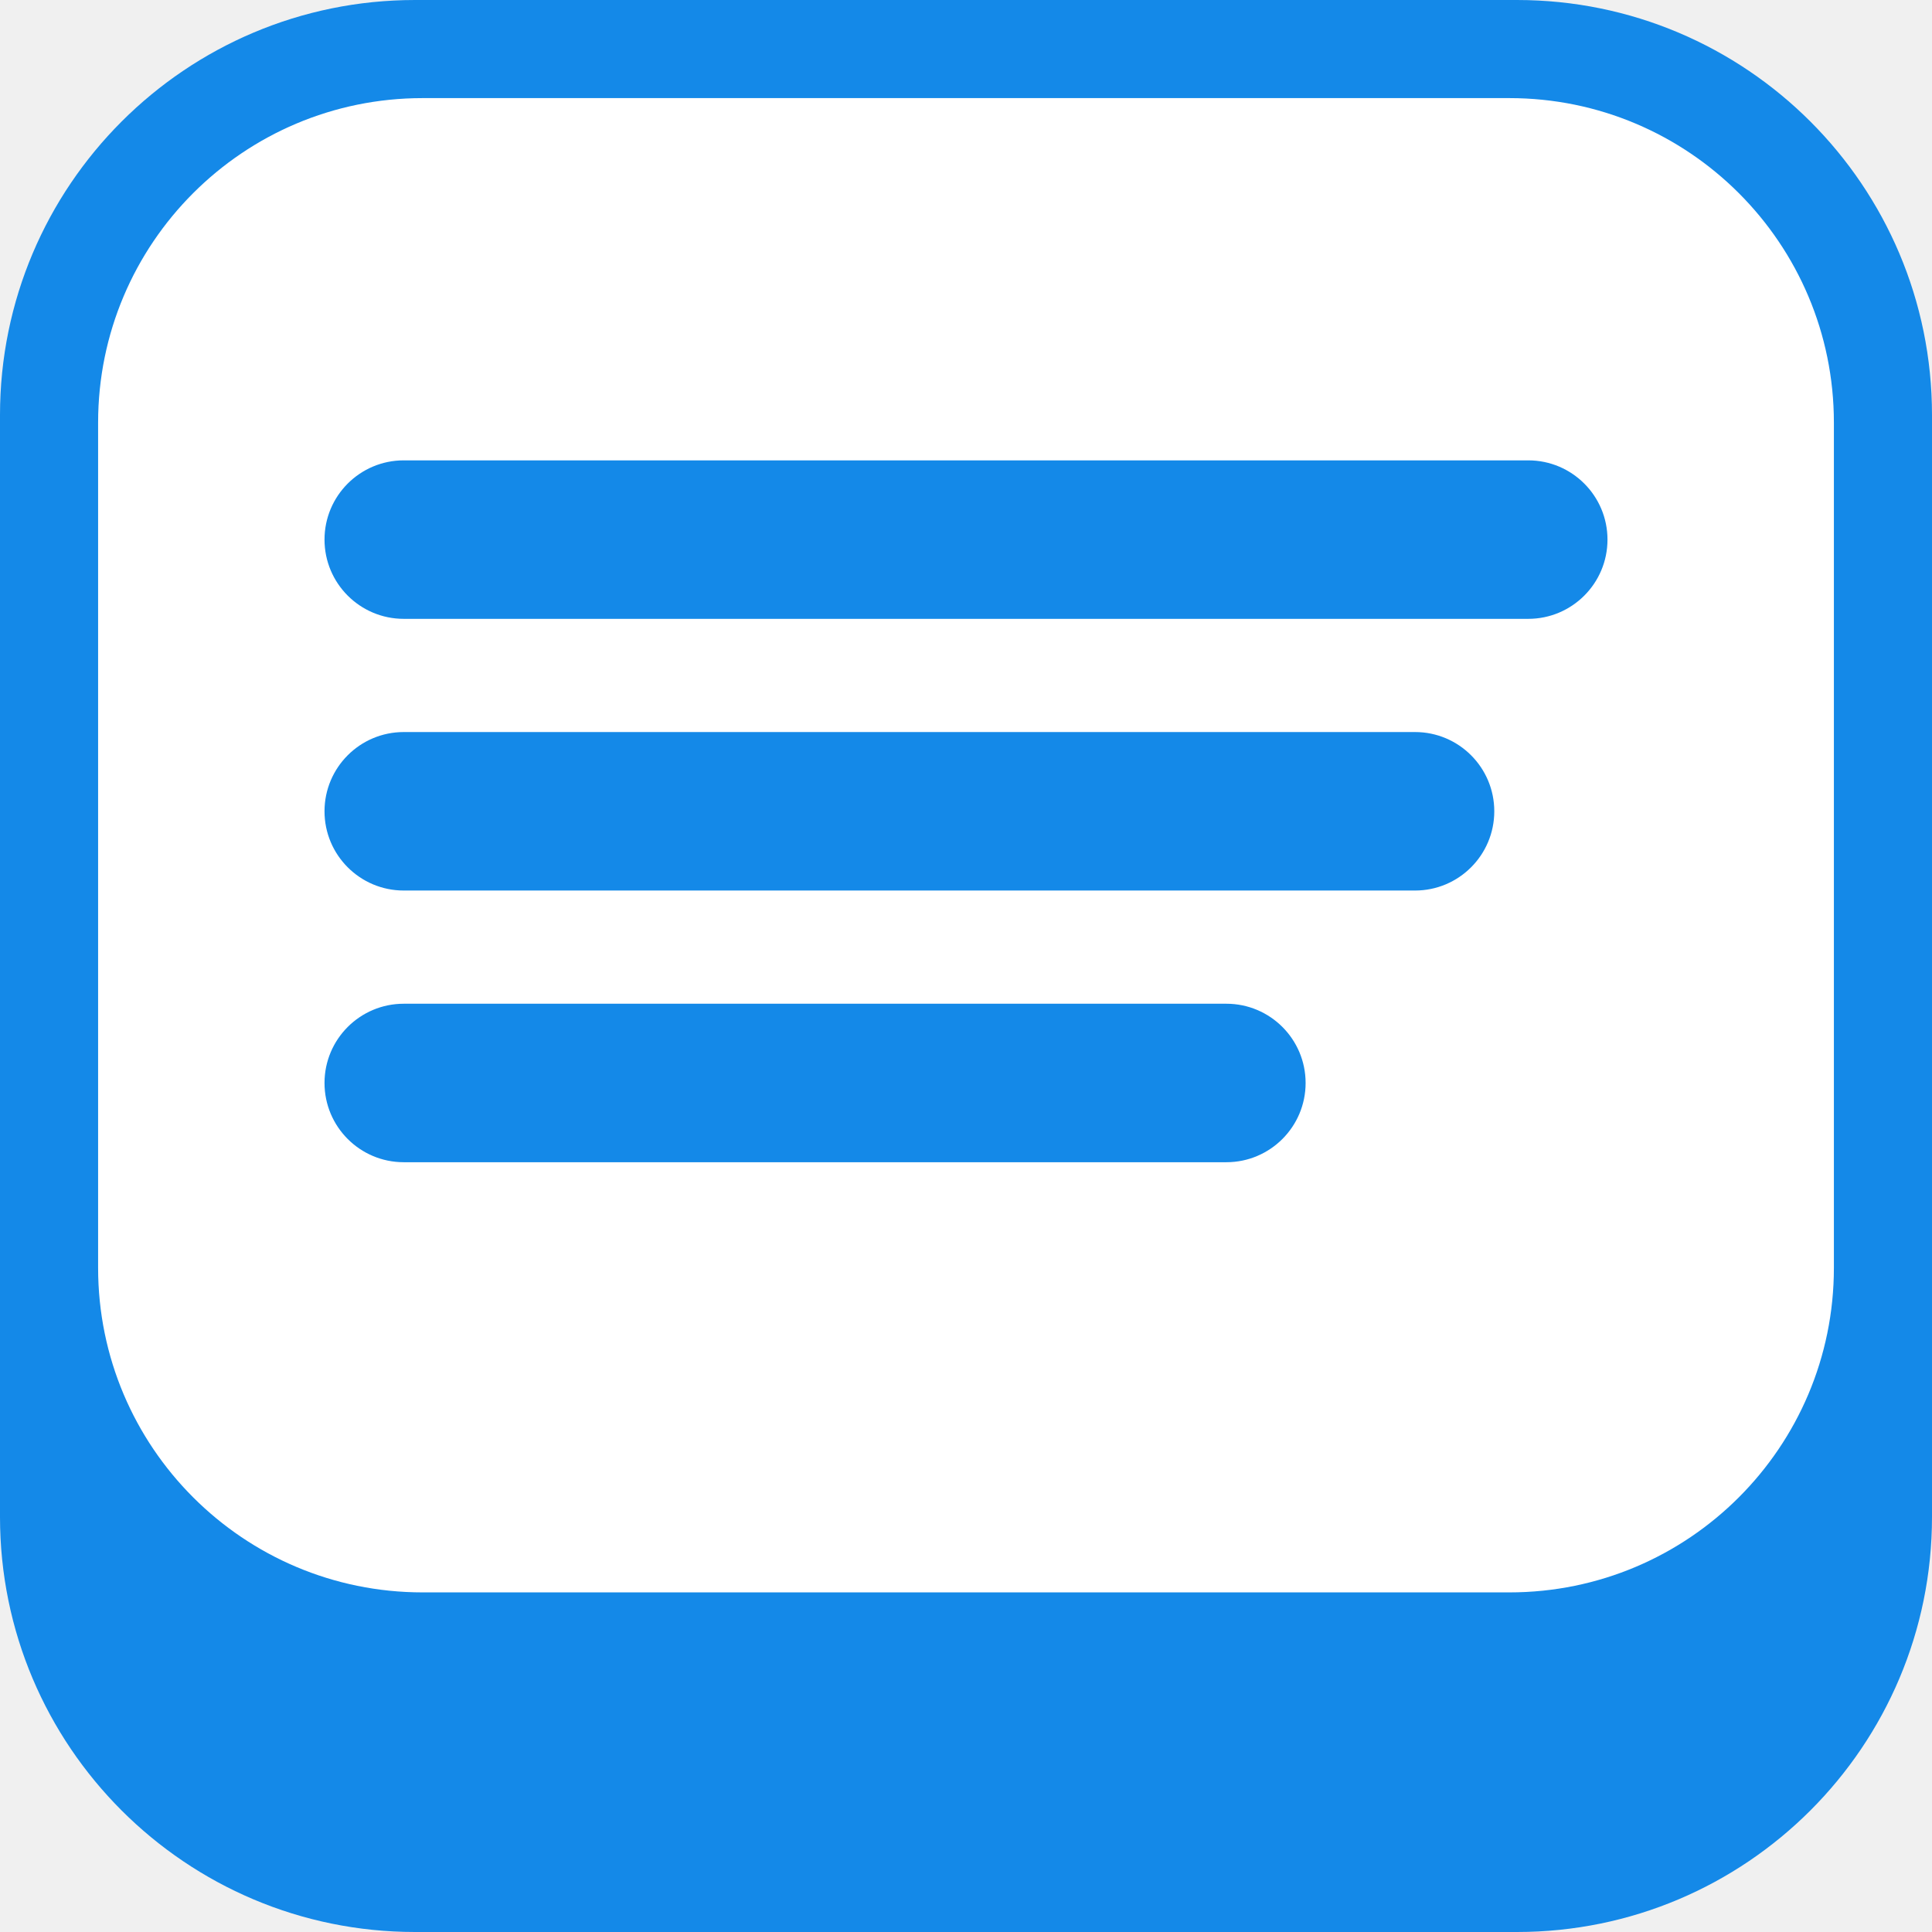
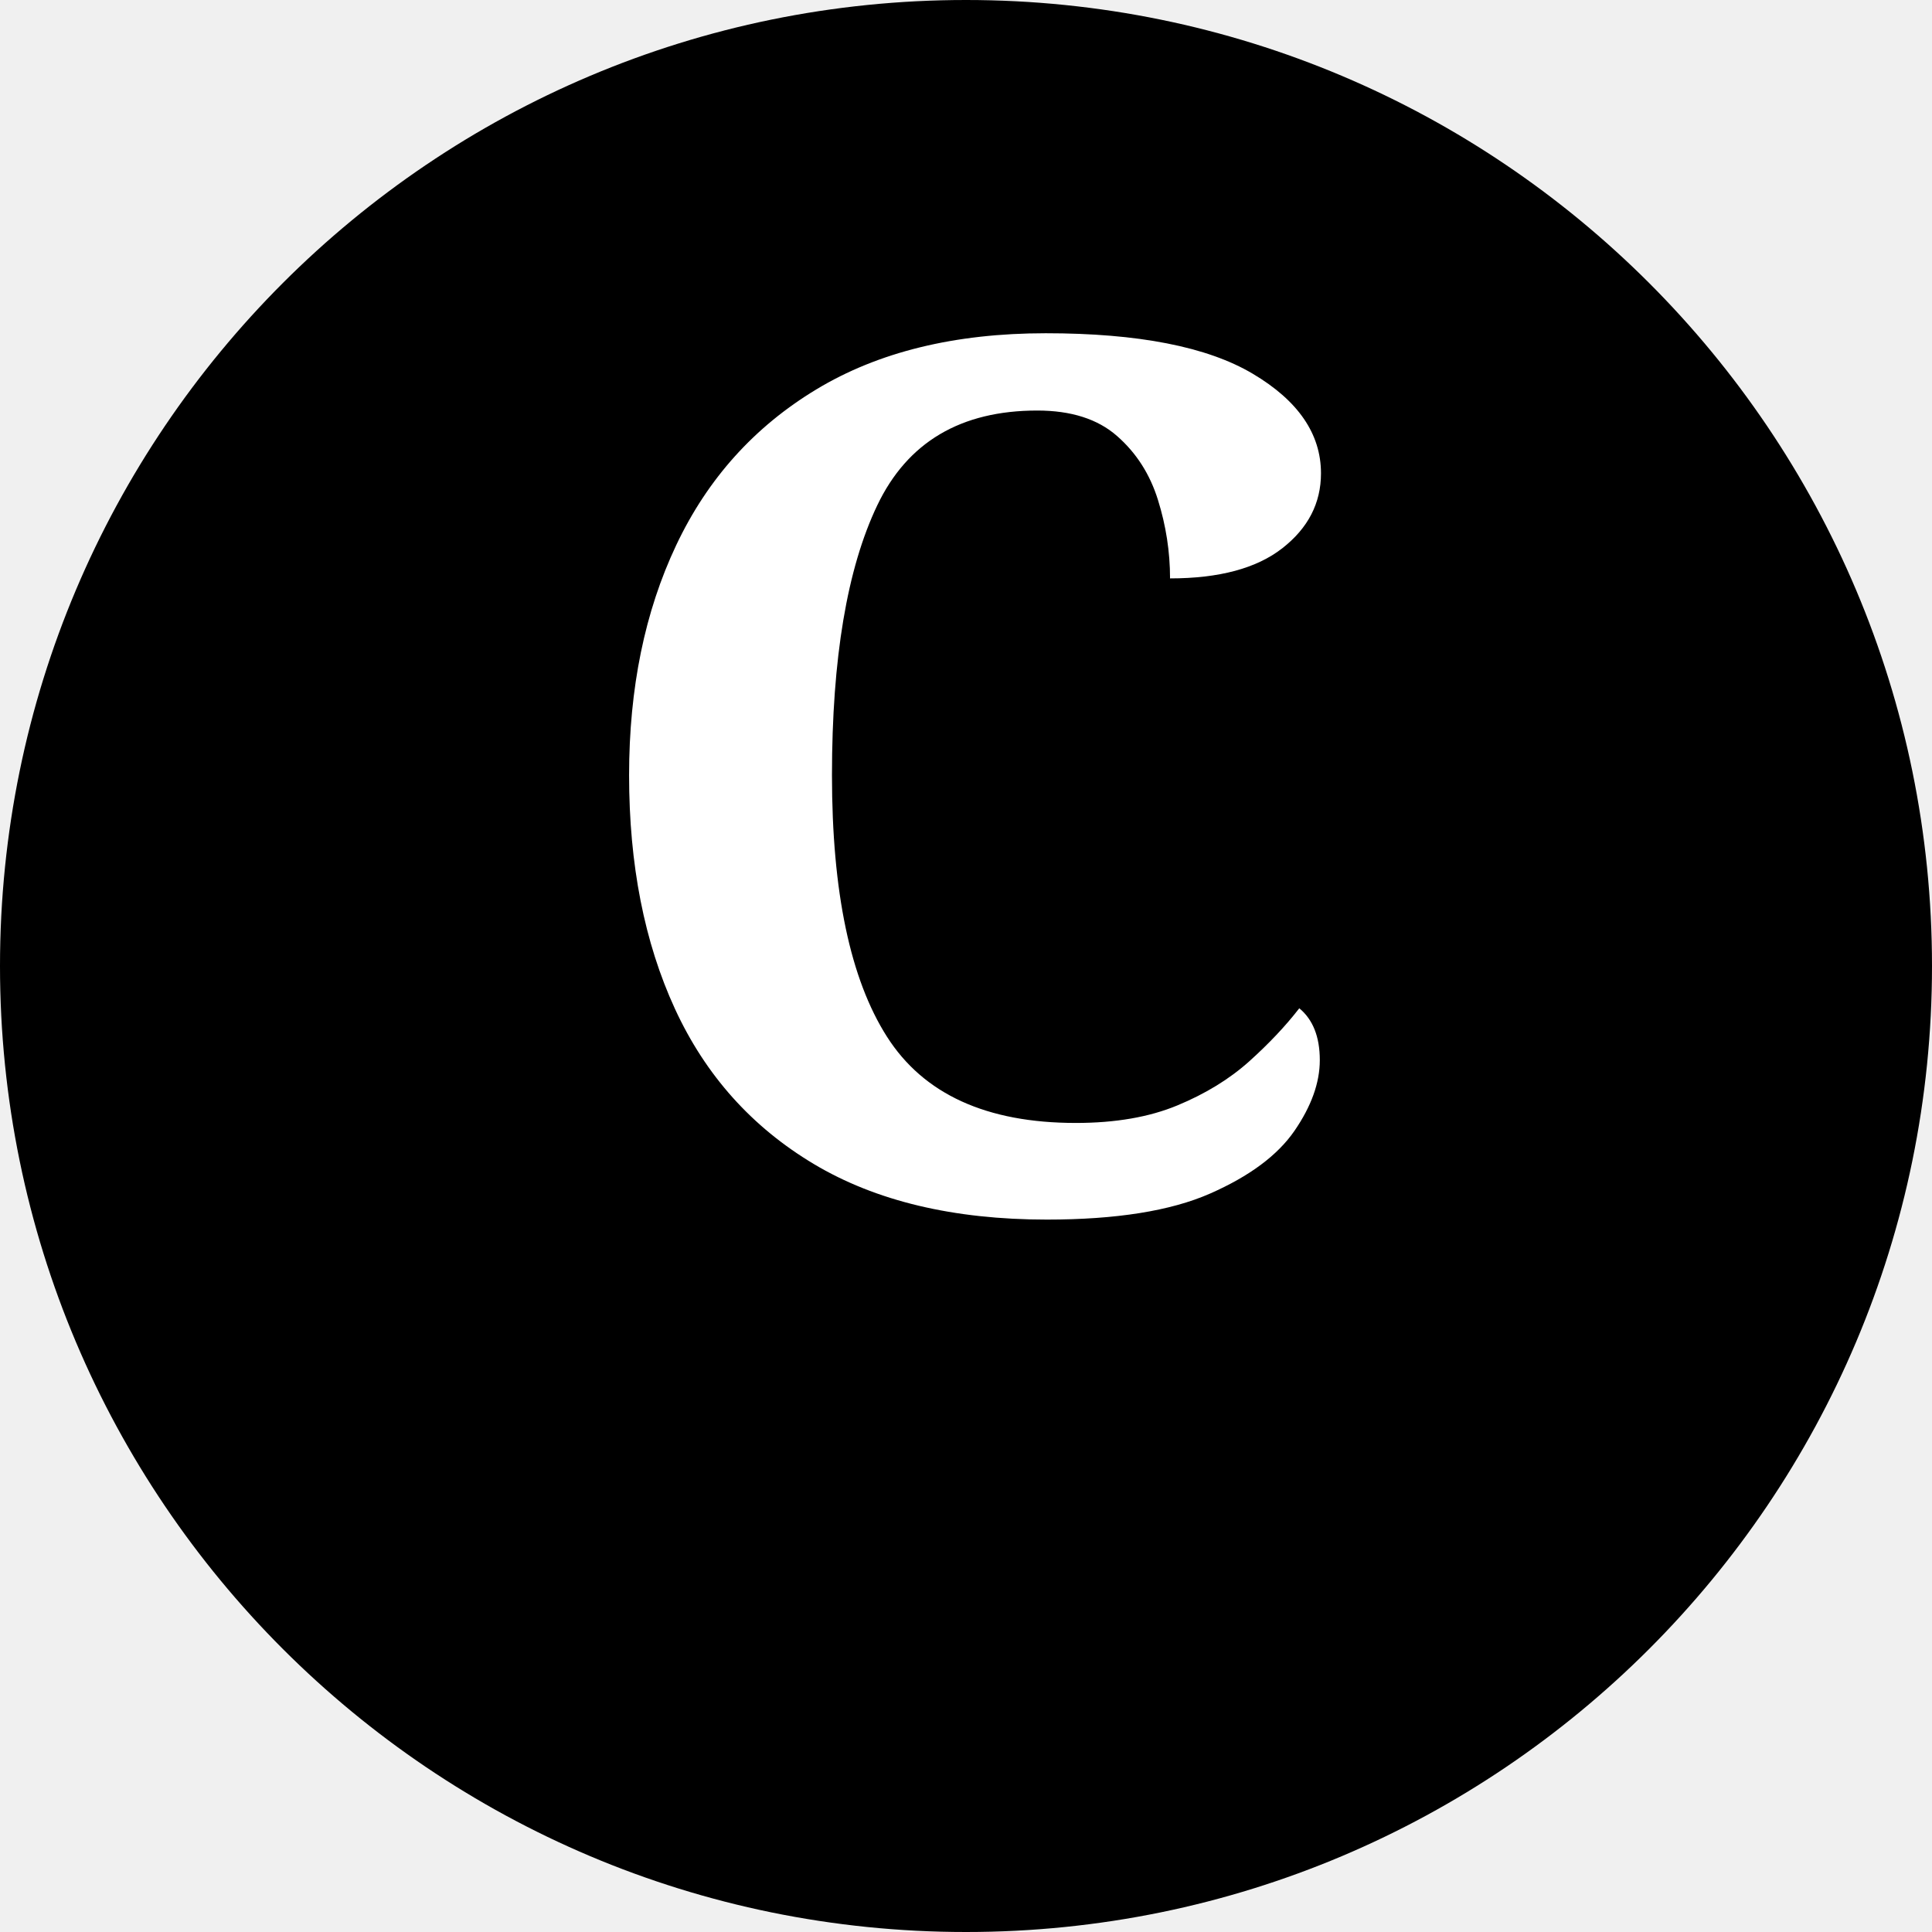
<svg xmlns="http://www.w3.org/2000/svg" width="512" height="512" viewBox="0 0 512 512" fill="none">
-   <rect width="512" height="512" rx="110" fill="#1489E8" />
-   <rect x="26" y="26" width="460" height="396" rx="86" fill="#FFFFFF" />
-   <rect x="86" y="122" width="340" height="42" rx="21" fill="#1489E8" />
-   <rect x="86" y="194" width="310" height="42" rx="21" fill="#1489E8" />
-   <rect x="86" y="266" width="260" height="42" rx="21" fill="#1489E8" />
+   <circle cx="256" cy="256" r="256" fill="#000000" />
+   <text x="256" y="320" text-anchor="middle" font-family="Georgia, serif" font-weight="700" font-size="320" fill="#FFFFFF">C</text>
</svg>
